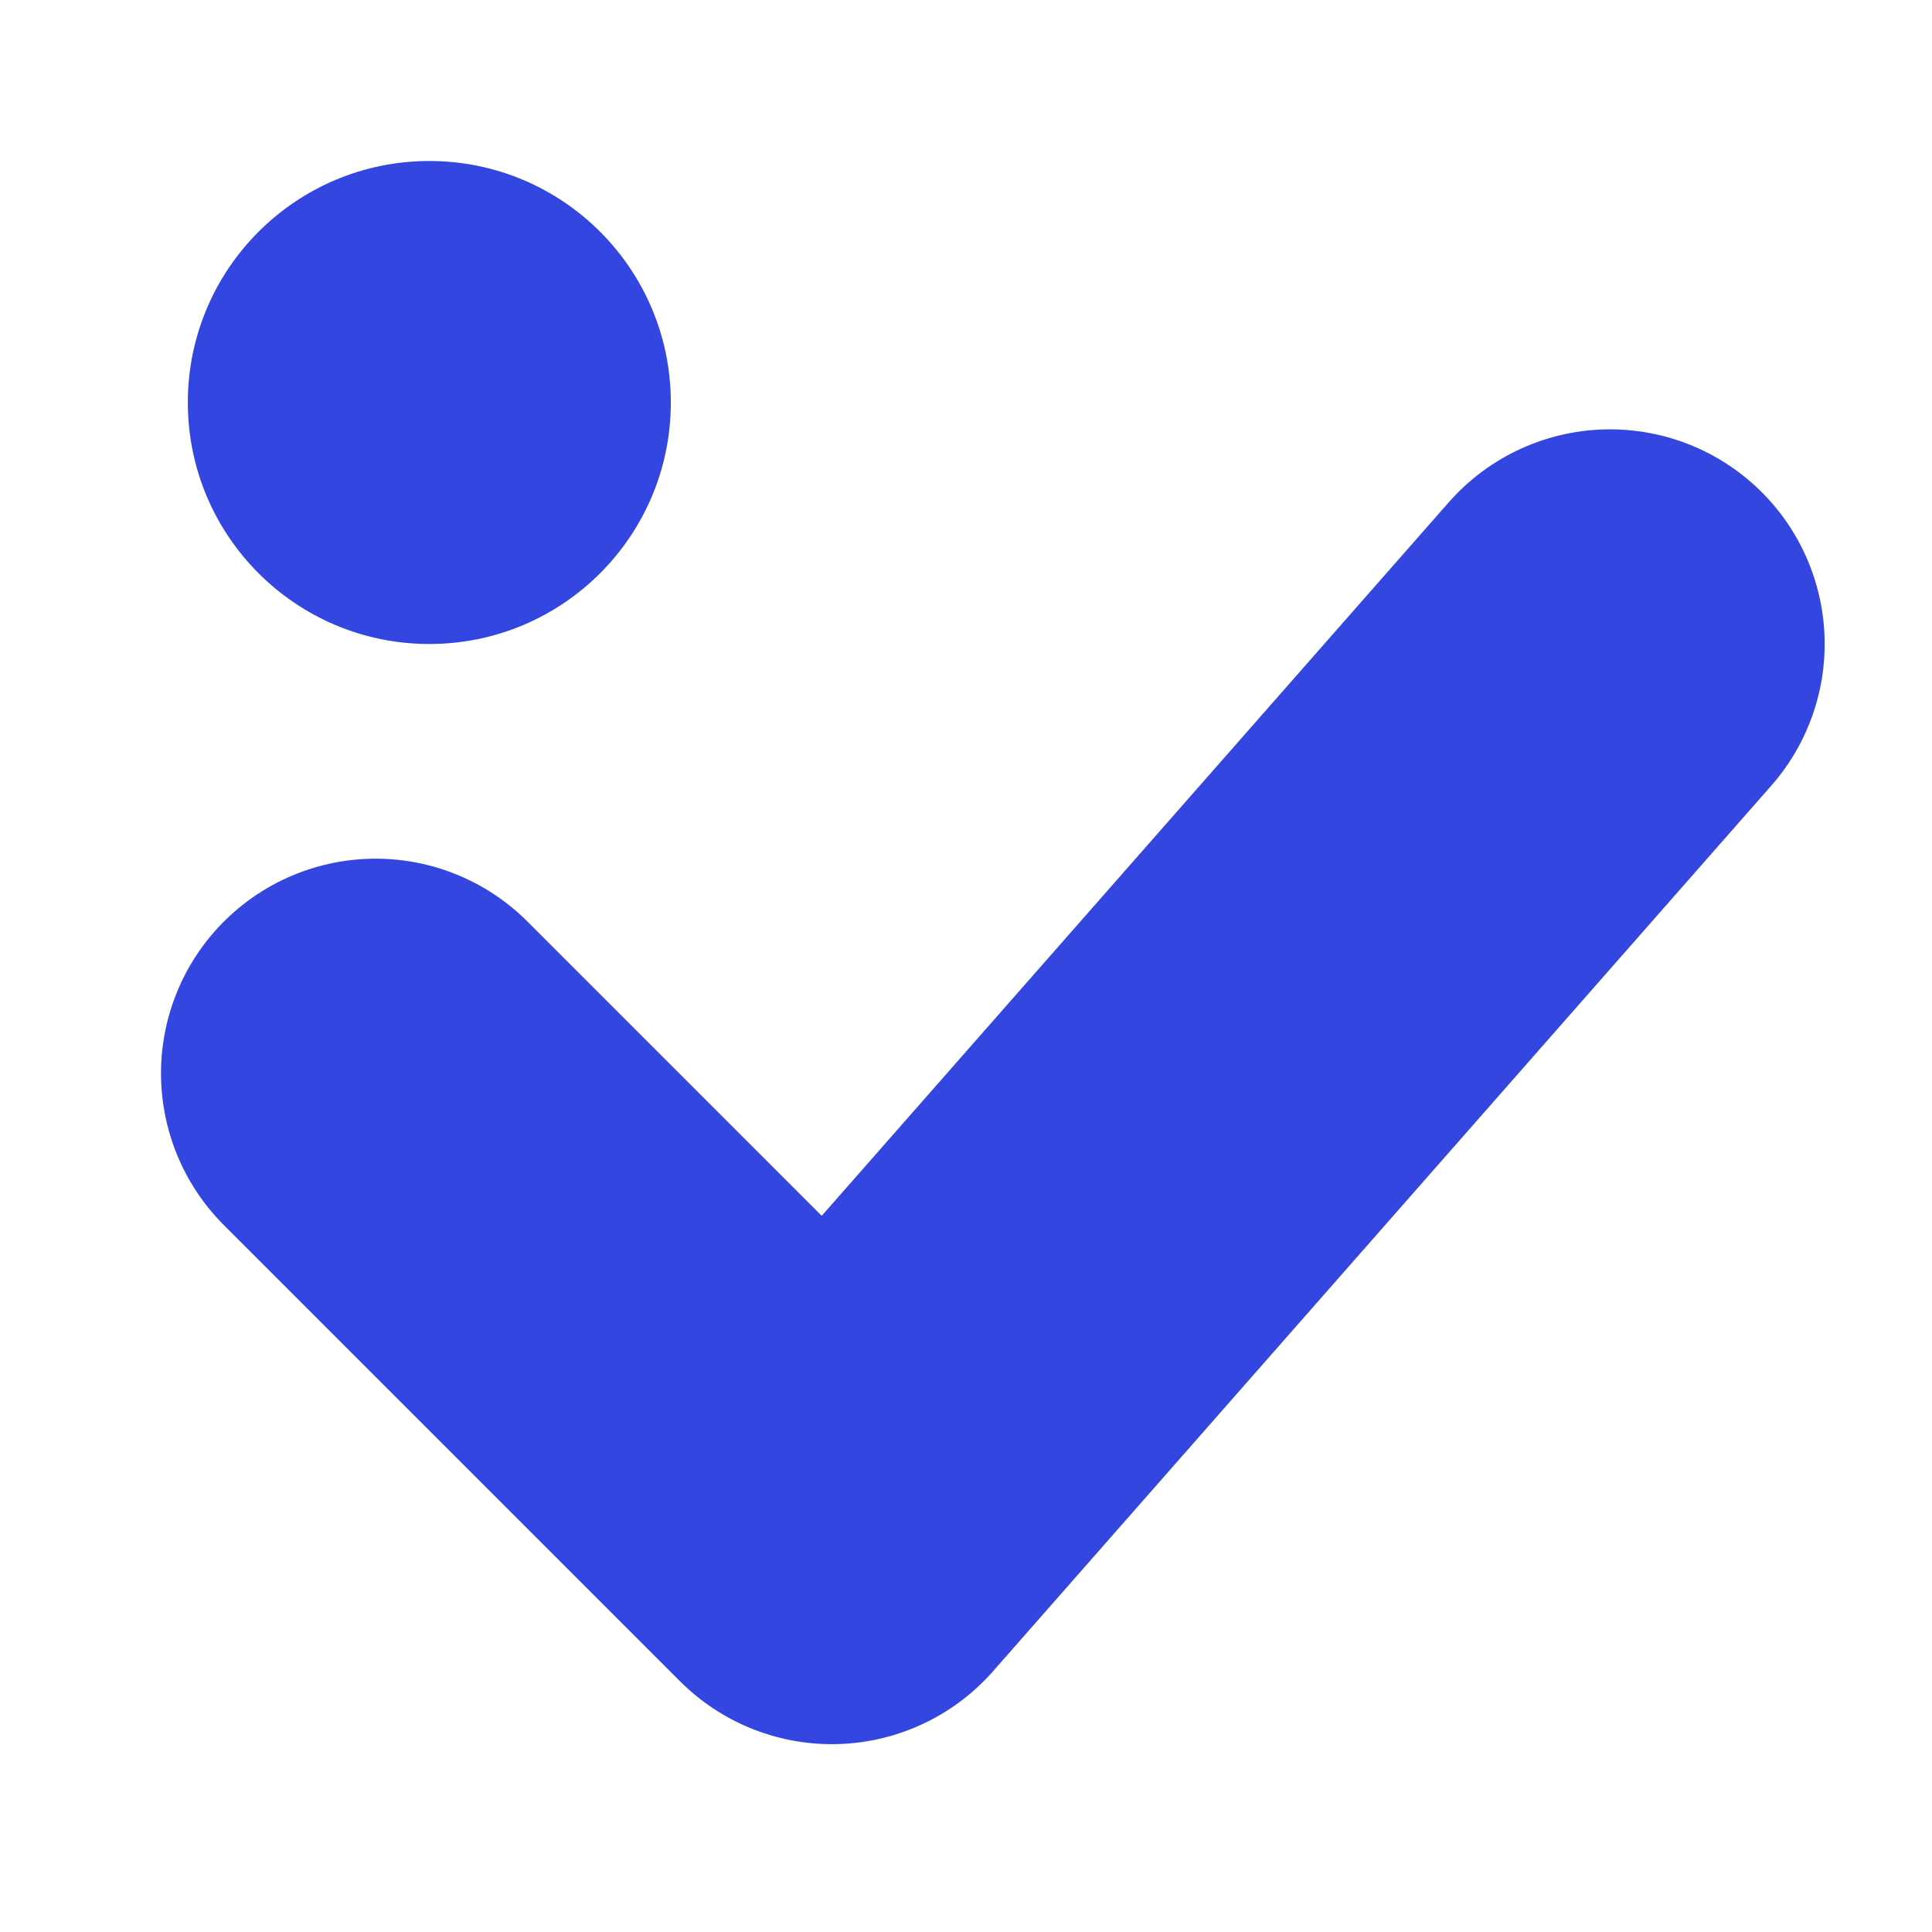
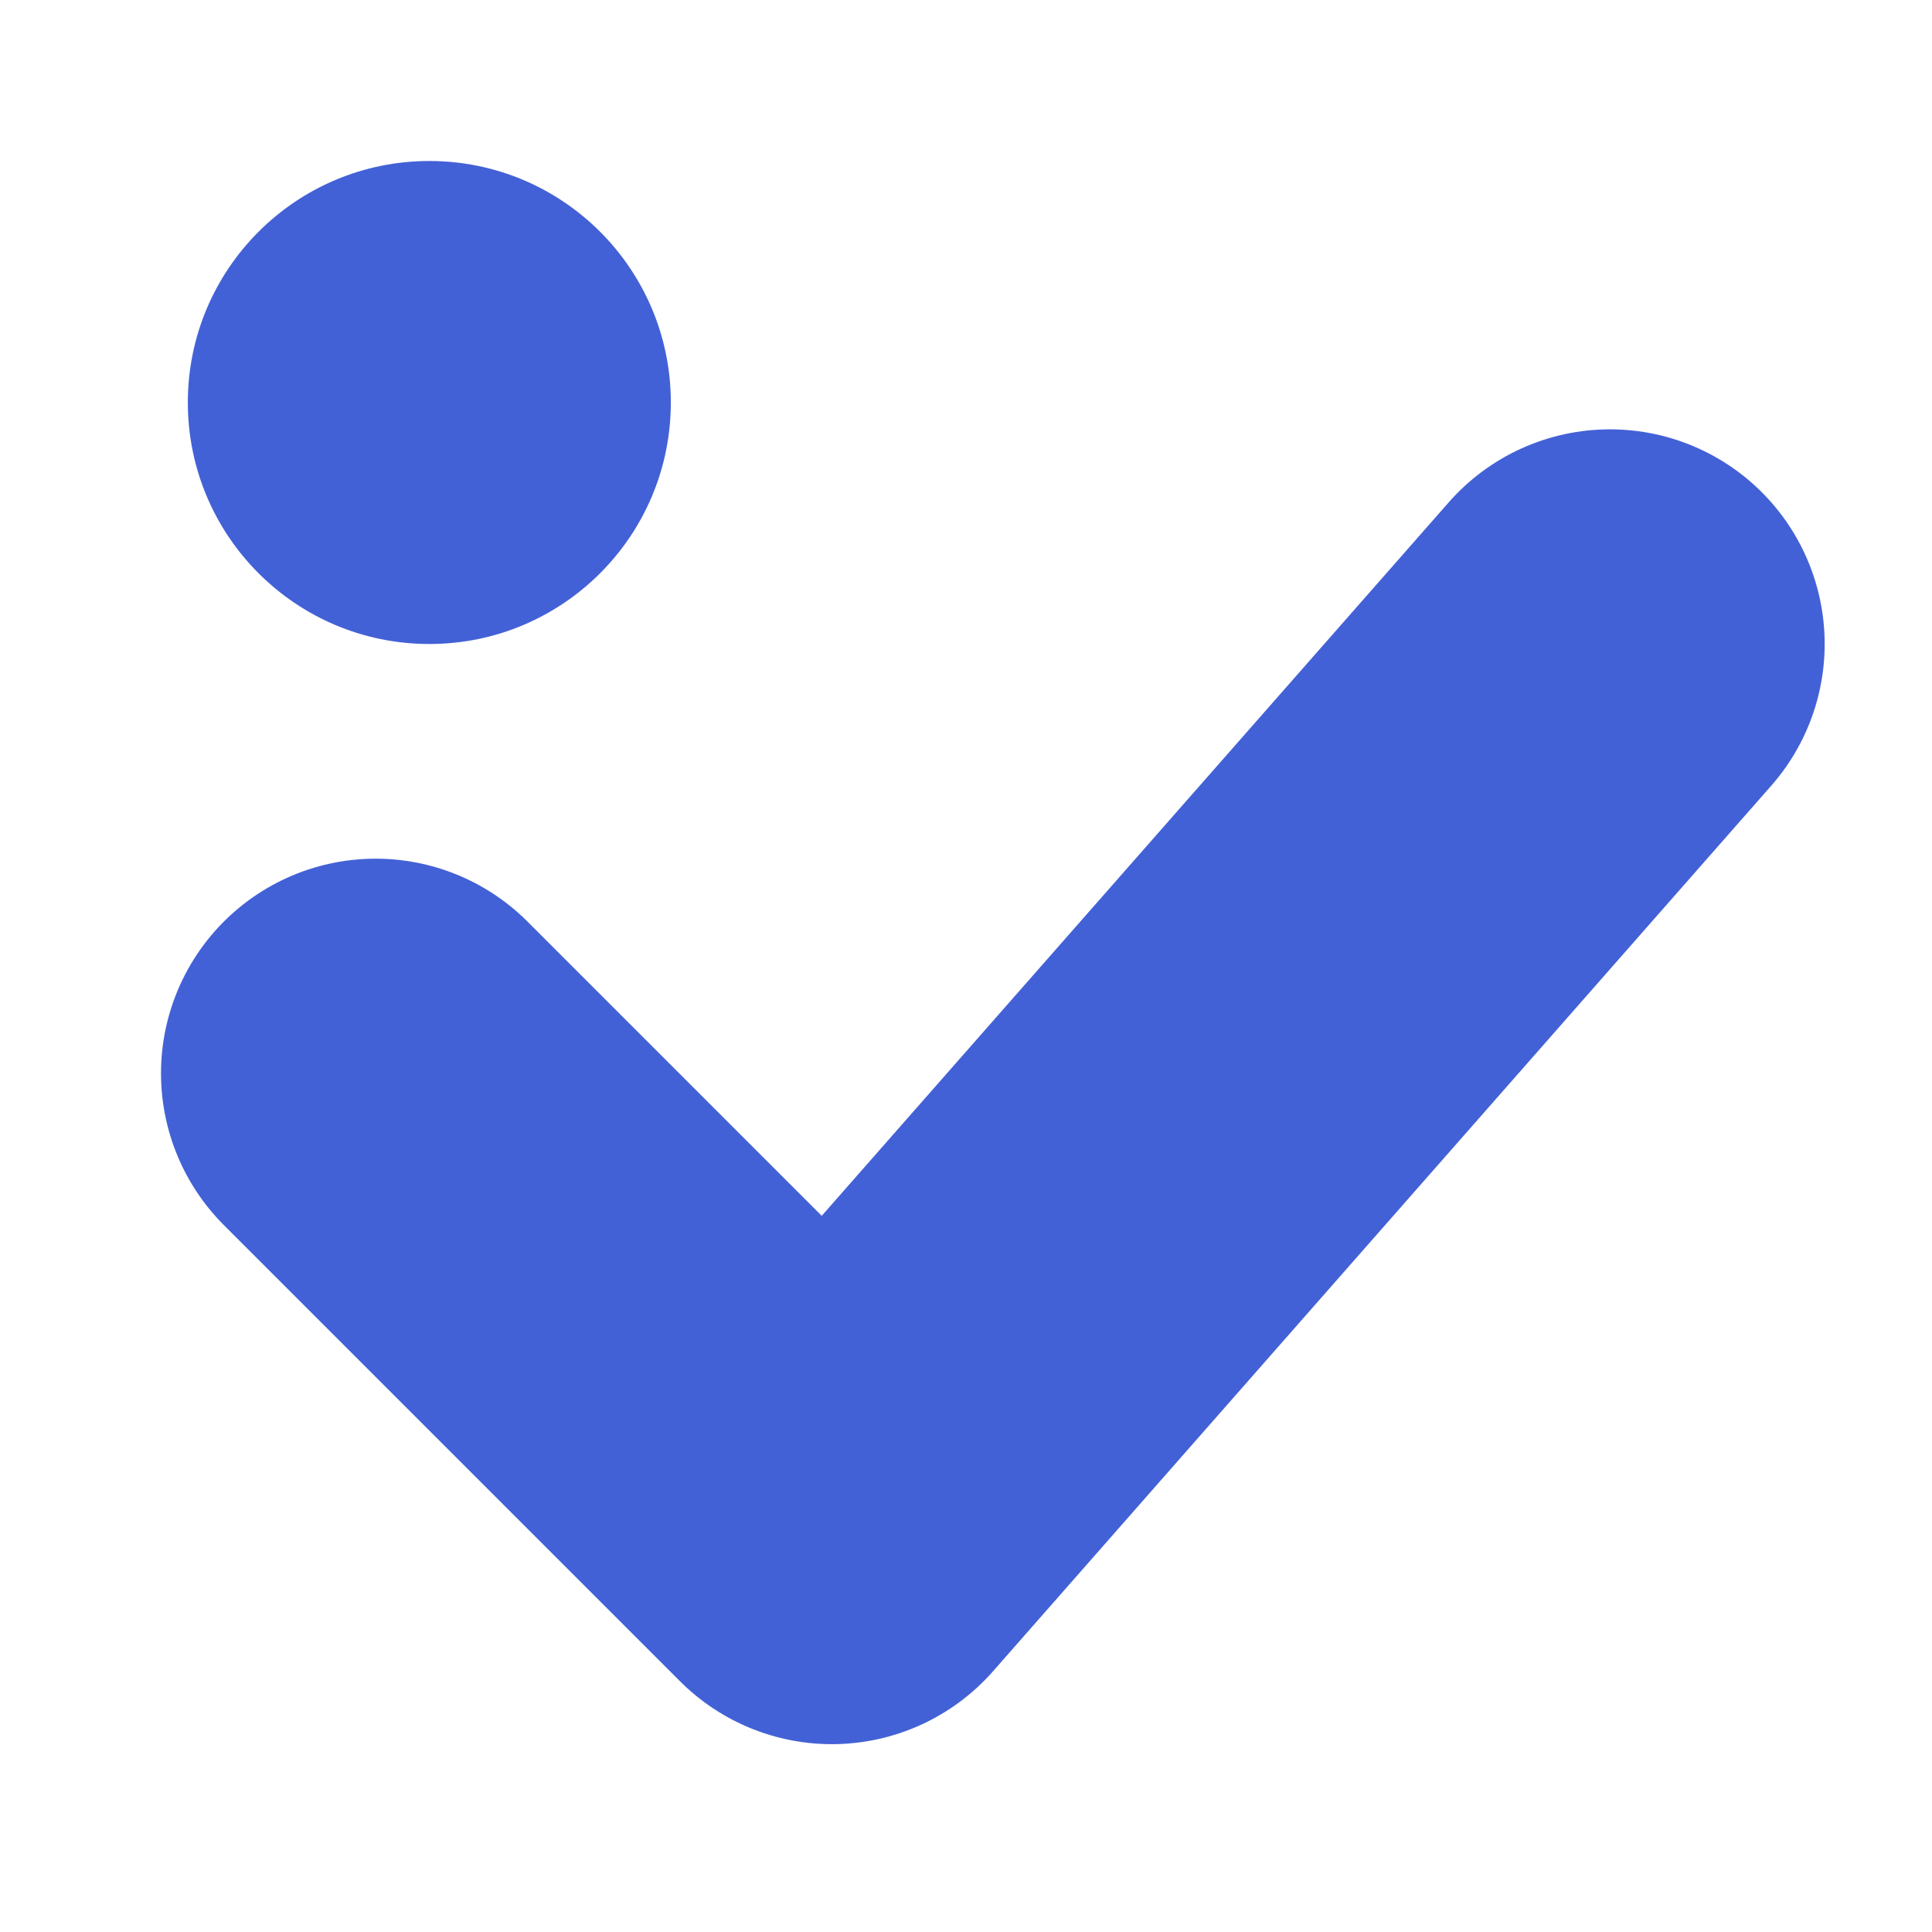
<svg xmlns="http://www.w3.org/2000/svg" viewBox="0 0 72 72" fill="none">
-   <circle cx="16" cy="15" r="9" fill="#3347E0" />
-   <path d="M14 40 31 57 60 24" stroke="#3347E0" stroke-width="16" stroke-linecap="round" stroke-linejoin="round" />
+   <circle cx="16" cy="15" r="9" fill="#4361D6" />
+   <path d="M14 40 31 57 60 24" stroke="#4361D6" stroke-width="16" stroke-linecap="round" stroke-linejoin="round" />
</svg>
